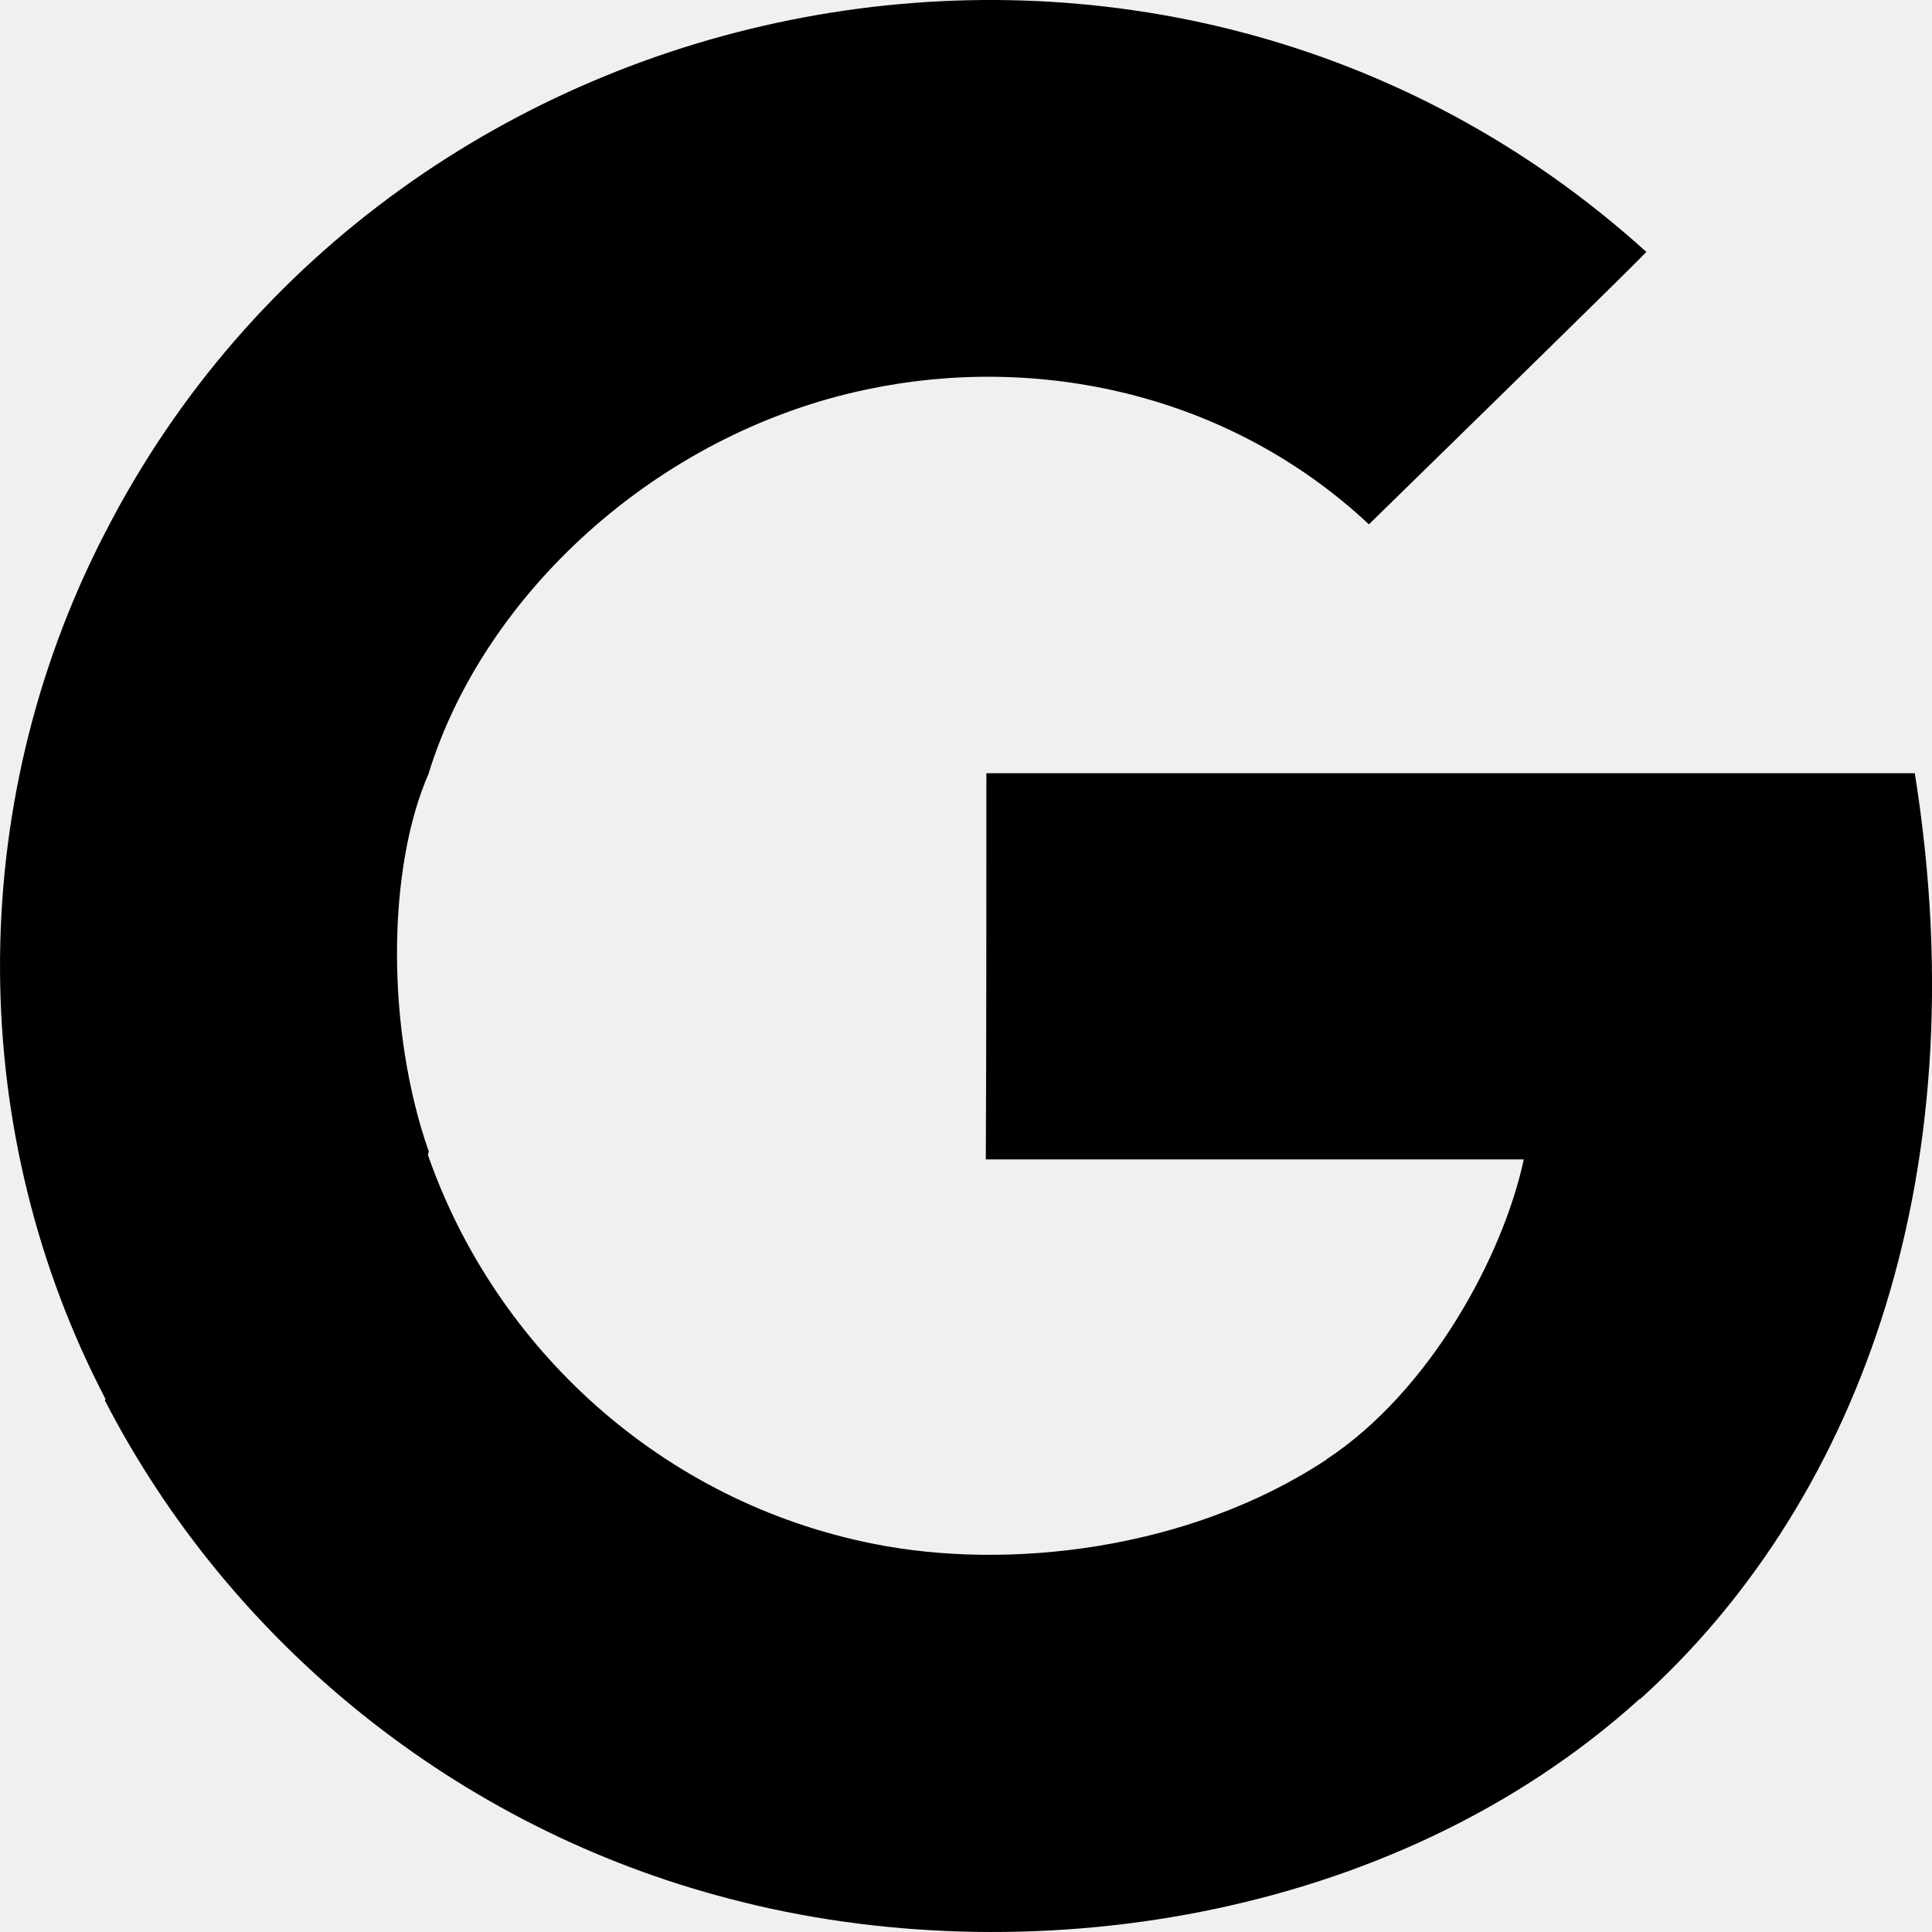
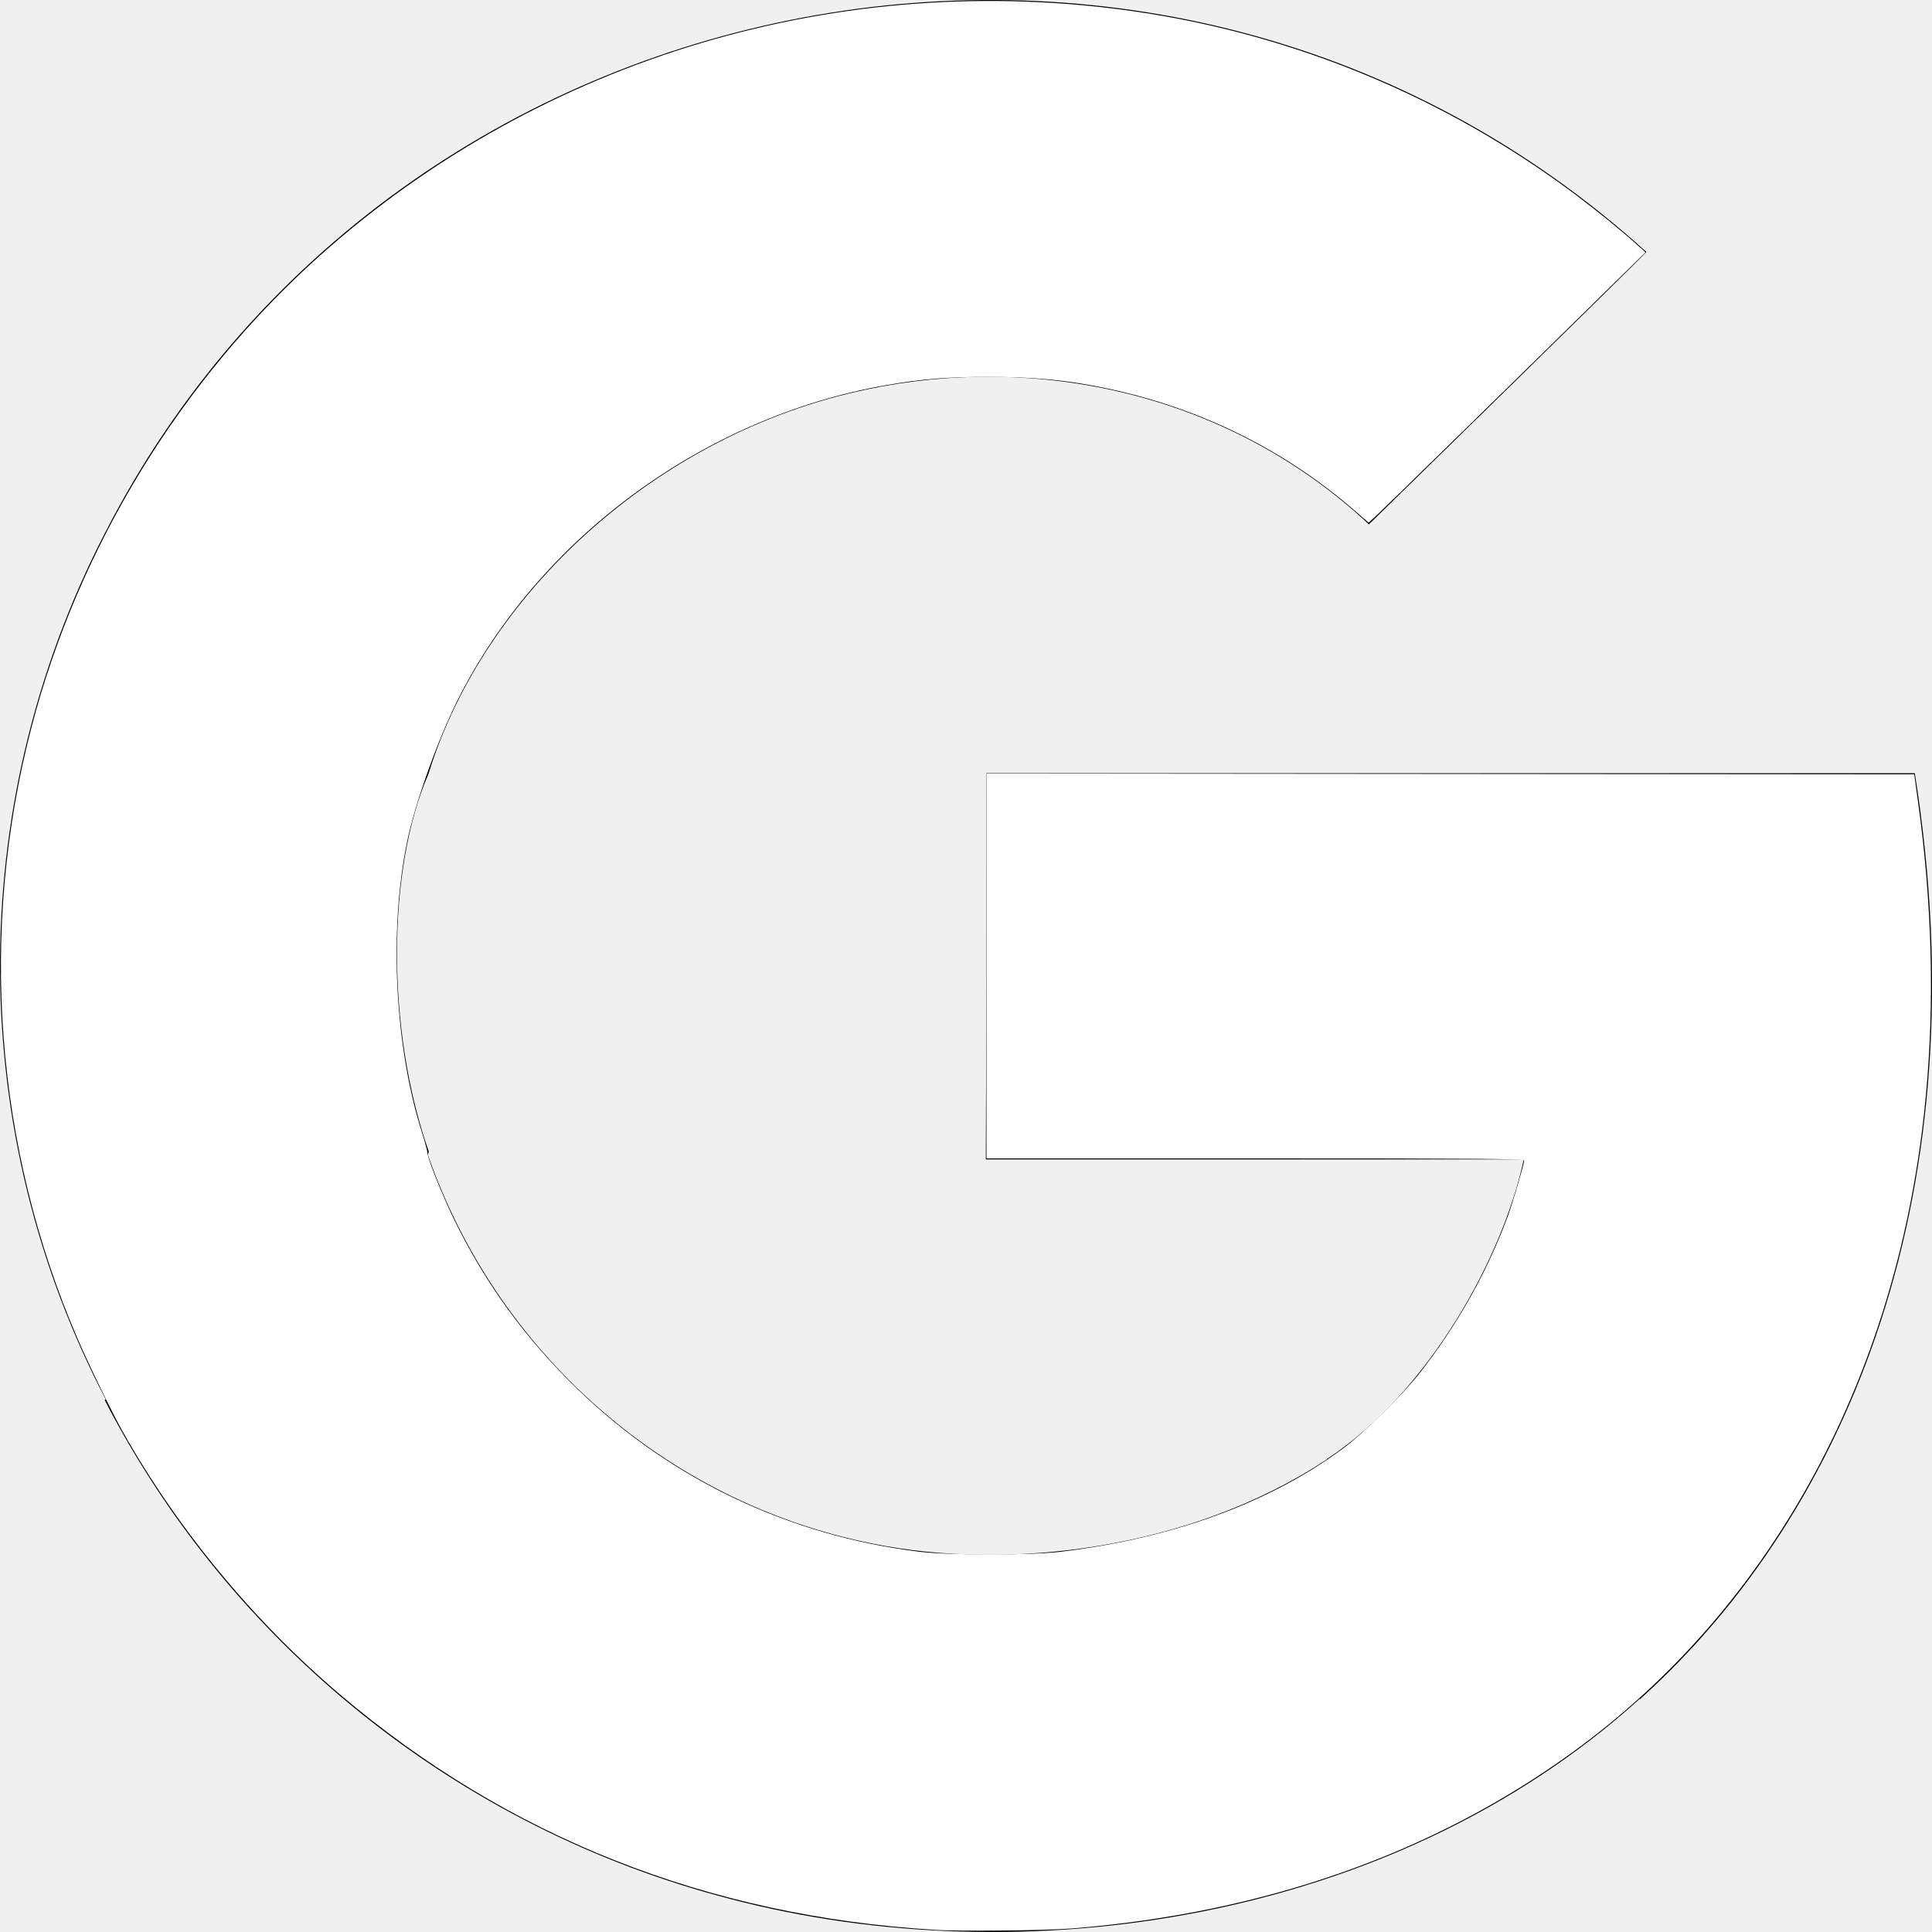
- <svg xmlns="http://www.w3.org/2000/svg" viewBox="0 0 20 20" version="1.1">
-   <defs>
- 
-     </defs>
+ <svg xmlns="http://www.w3.org/2000/svg" viewBox="0 0 20 20" version="1.1" id="svg1">
+   <defs id="defs1" />
  <g id="Page-1" stroke="none" stroke-width="1" fill="none" fill-rule="evenodd">
    <g id="Dribbble-Light-Preview" transform="translate(-300, -7399)" fill="#000000">
      <g id="icons" transform="translate(56, 160)">
-         <path d="M263.822,7247.004 L254.211,7247.004 C254.211,7248.003 254.211,7250.002 254.205,7251.002 L259.774,7251.002 C259.561,7252.001 258.804,7253.4 257.735,7254.105 C257.734,7254.104 257.733,7254.111 257.731,7254.11 C256.31,7255.048 254.434,7255.261 253.041,7254.981 C250.858,7254.548 249.13,7252.965 248.429,7250.954 C248.433,7250.951 248.436,7250.923 248.439,7250.921 C248,7249.673 248,7248.003 248.439,7247.004 L248.438,7247.004 C249.004,7245.167 250.784,7243.491 252.97,7243.032 C254.728,7242.659 256.712,7243.063 258.171,7244.428 C258.365,7244.238 260.856,7241.806 261.043,7241.608 C256.058,7237.093 248.077,7238.682 245.09,7244.511 L245.089,7244.511 C245.089,7244.511 245.09,7244.511 245.084,7244.522 L245.084,7244.522 C243.607,7247.386 243.668,7250.76 245.094,7253.486 C245.09,7253.489 245.087,7253.491 245.084,7253.494 C246.377,7256.003 248.729,7257.927 251.564,7258.659 C254.575,7259.449 258.407,7258.909 260.974,7256.587 C260.975,7256.588 260.976,7256.589 260.977,7256.59 C263.152,7254.632 264.506,7251.294 263.822,7247.004" id="google-[#178]">
- 
-                 </path>
+         <path d="M263.822,7247.004 L254.211,7247.004 C254.211,7248.003 254.211,7250.002 254.205,7251.002 L259.774,7251.002 C259.561,7252.001 258.804,7253.4 257.735,7254.105 C257.734,7254.104 257.733,7254.111 257.731,7254.11 C256.31,7255.048 254.434,7255.261 253.041,7254.981 C250.858,7254.548 249.13,7252.965 248.429,7250.954 C248.433,7250.951 248.436,7250.923 248.439,7250.921 C248,7249.673 248,7248.003 248.439,7247.004 L248.438,7247.004 C249.004,7245.167 250.784,7243.491 252.97,7243.032 C254.728,7242.659 256.712,7243.063 258.171,7244.428 C258.365,7244.238 260.856,7241.806 261.043,7241.608 C256.058,7237.093 248.077,7238.682 245.09,7244.511 L245.089,7244.511 C245.089,7244.511 245.09,7244.511 245.084,7244.522 L245.084,7244.522 C243.607,7247.386 243.668,7250.76 245.094,7253.486 C245.09,7253.489 245.087,7253.491 245.084,7253.494 C246.377,7256.003 248.729,7257.927 251.564,7258.659 C254.575,7259.449 258.407,7258.909 260.974,7256.587 C260.975,7256.588 260.976,7256.589 260.977,7256.59 C263.152,7254.632 264.506,7251.294 263.822,7247.004" id="google-[#178]" />
      </g>
    </g>
  </g>
+   <path style="fill:#ffffff;stroke-width:0.015" d="M 9.673,19.977 C 7.329,19.836 5.261,19.018 3.523,17.544 2.627,16.784 1.842,15.834 1.267,14.814 1.159,14.621 0.925,14.139 0.804,13.86 -0.054,11.872 -0.223,9.635 0.326,7.529 0.811,5.667 1.872,3.933 3.313,2.645 5.604,0.597 8.718,-0.331 11.779,0.123 13.419,0.366 14.979,1.017 16.308,2.014 c 0.233,0.175 0.477,0.374 0.644,0.524 l 0.082,0.074 -0.312,0.306 c -0.96,0.944 -2.434,2.385 -2.49,2.434 L 14.168,5.41 14.019,5.282 C 13.296,4.656 12.432,4.228 11.475,4.024 11.065,3.936 10.712,3.902 10.232,3.901 9.814,3.901 9.541,3.923 9.179,3.986 7.291,4.313 5.578,5.571 4.737,7.248 4.528,7.665 4.296,8.317 4.214,8.715 4.025,9.633 4.087,10.84 4.368,11.724 c 0.03,0.093 0.056,0.191 0.058,0.218 0.006,0.065 0.155,0.436 0.274,0.681 0.324,0.665 0.745,1.243 1.291,1.769 0.962,0.927 2.18,1.505 3.522,1.671 0.312,0.039 1.158,0.039 1.475,-3.6e-5 1.162,-0.142 2.162,-0.509 2.92,-1.072 0.203,-0.151 0.606,-0.547 0.777,-0.763 0.395,-0.499 0.712,-1.062 0.926,-1.644 0.05,-0.136 0.167,-0.537 0.167,-0.571 0,-0.017 -0.445,-0.021 -2.783,-0.021 h -2.783 V 10 8.008 l 4.802,0.004 4.802,0.004 0.04,0.289 c 0.144,1.038 0.172,2.069 0.08,3.042 -0.268,2.855 -1.572,5.279 -3.653,6.789 -1.446,1.05 -3.194,1.666 -5.182,1.827 -0.266,0.022 -1.165,0.031 -1.43,0.015 z" id="path1" />
</svg>
